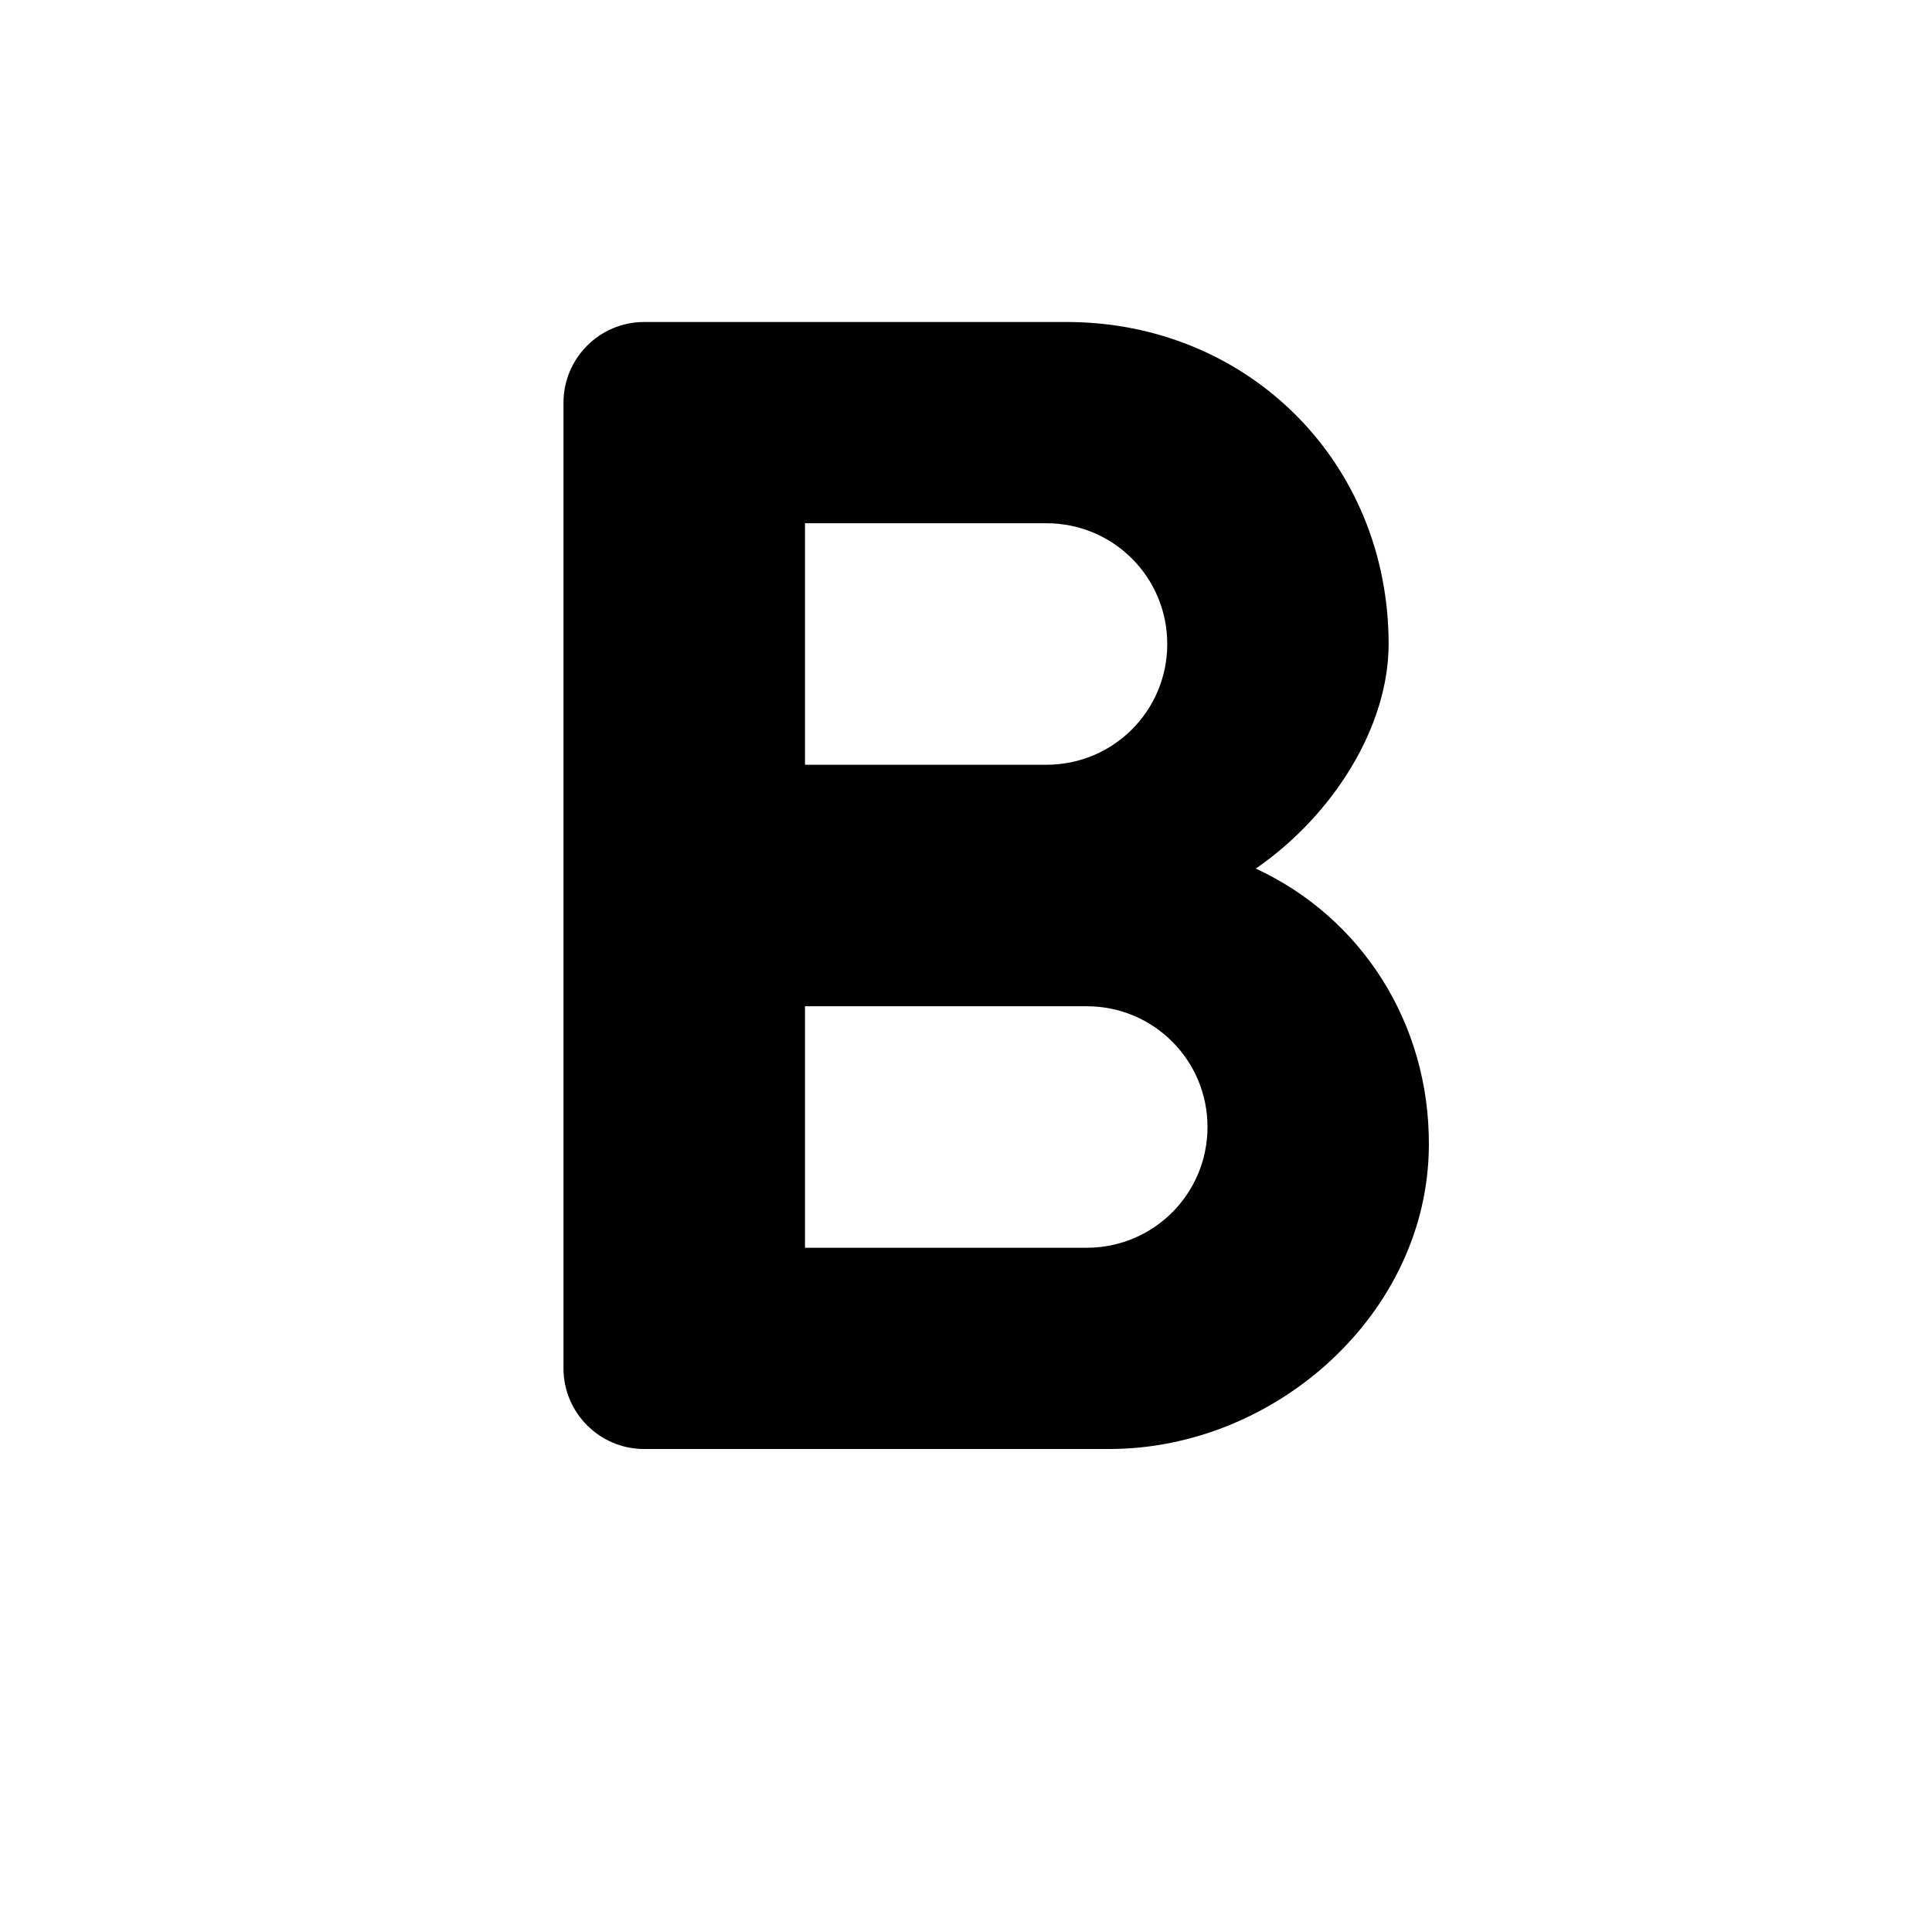
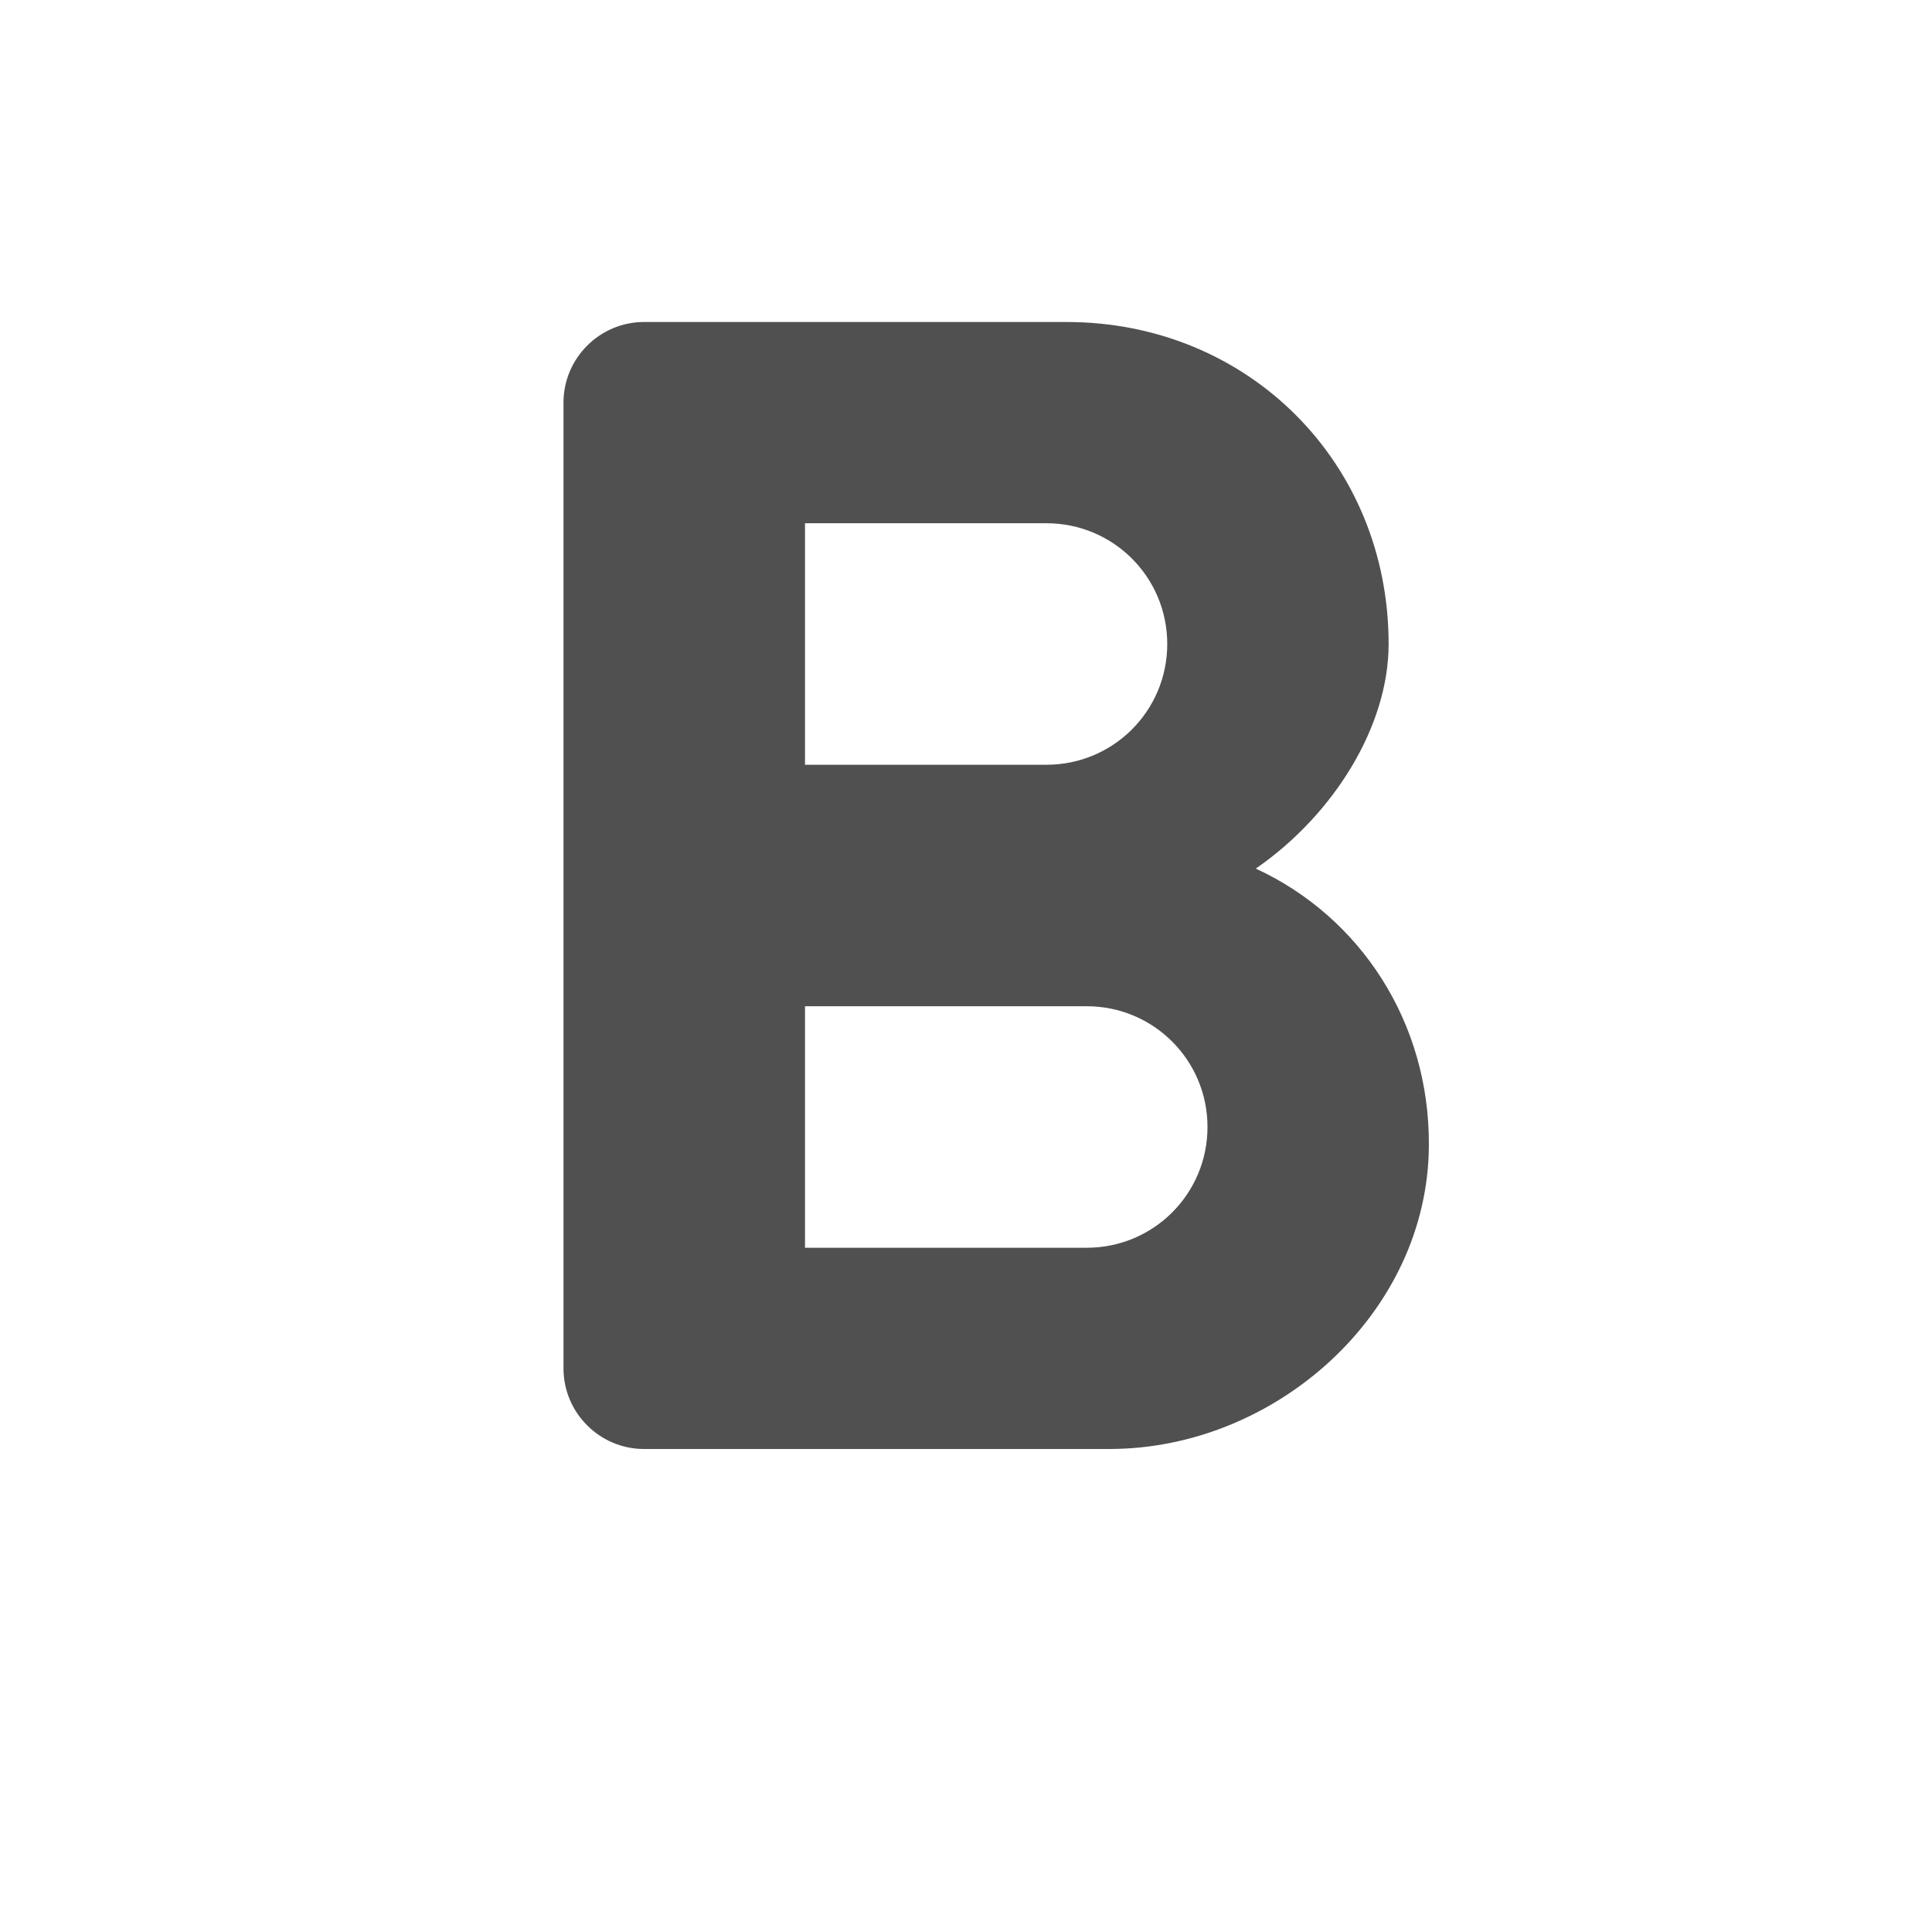
<svg xmlns="http://www.w3.org/2000/svg" width="24" height="24" viewBox="0 0 24 24">
  <path fill="none" d="M0 0h24v24H0V0z" />
-   <path d="M15.6 10.79c.97-.67 1.65-1.77 1.65-2.79 0-2.26-1.75-4-4-4H8c-.55 0-1 .45-1 1v12c0 .55.45 1 1 1h5.78c2.07 0 3.96-1.69 3.97-3.77.01-1.53-.85-2.84-2.15-3.44zM10 6.5h3c.83 0 1.5.67 1.5 1.5s-.67 1.5-1.5 1.5h-3v-3zm3.5 9H10v-3h3.5c.83 0 1.5.67 1.5 1.5s-.67 1.5-1.5 1.5z" />
+   <path fill="#505050" d="M15.6 10.79c.97-.67 1.65-1.77 1.65-2.79 0-2.26-1.75-4-4-4H8c-.55 0-1 .45-1 1v12c0 .55.45 1 1 1h5.78c2.07 0 3.96-1.69 3.97-3.77.01-1.53-.85-2.84-2.15-3.44zM10 6.5h3c.83 0 1.5.67 1.5 1.5s-.67 1.5-1.5 1.5h-3v-3zm3.5 9H10v-3h3.5c.83 0 1.5.67 1.5 1.5s-.67 1.5-1.5 1.5z" />
</svg>
